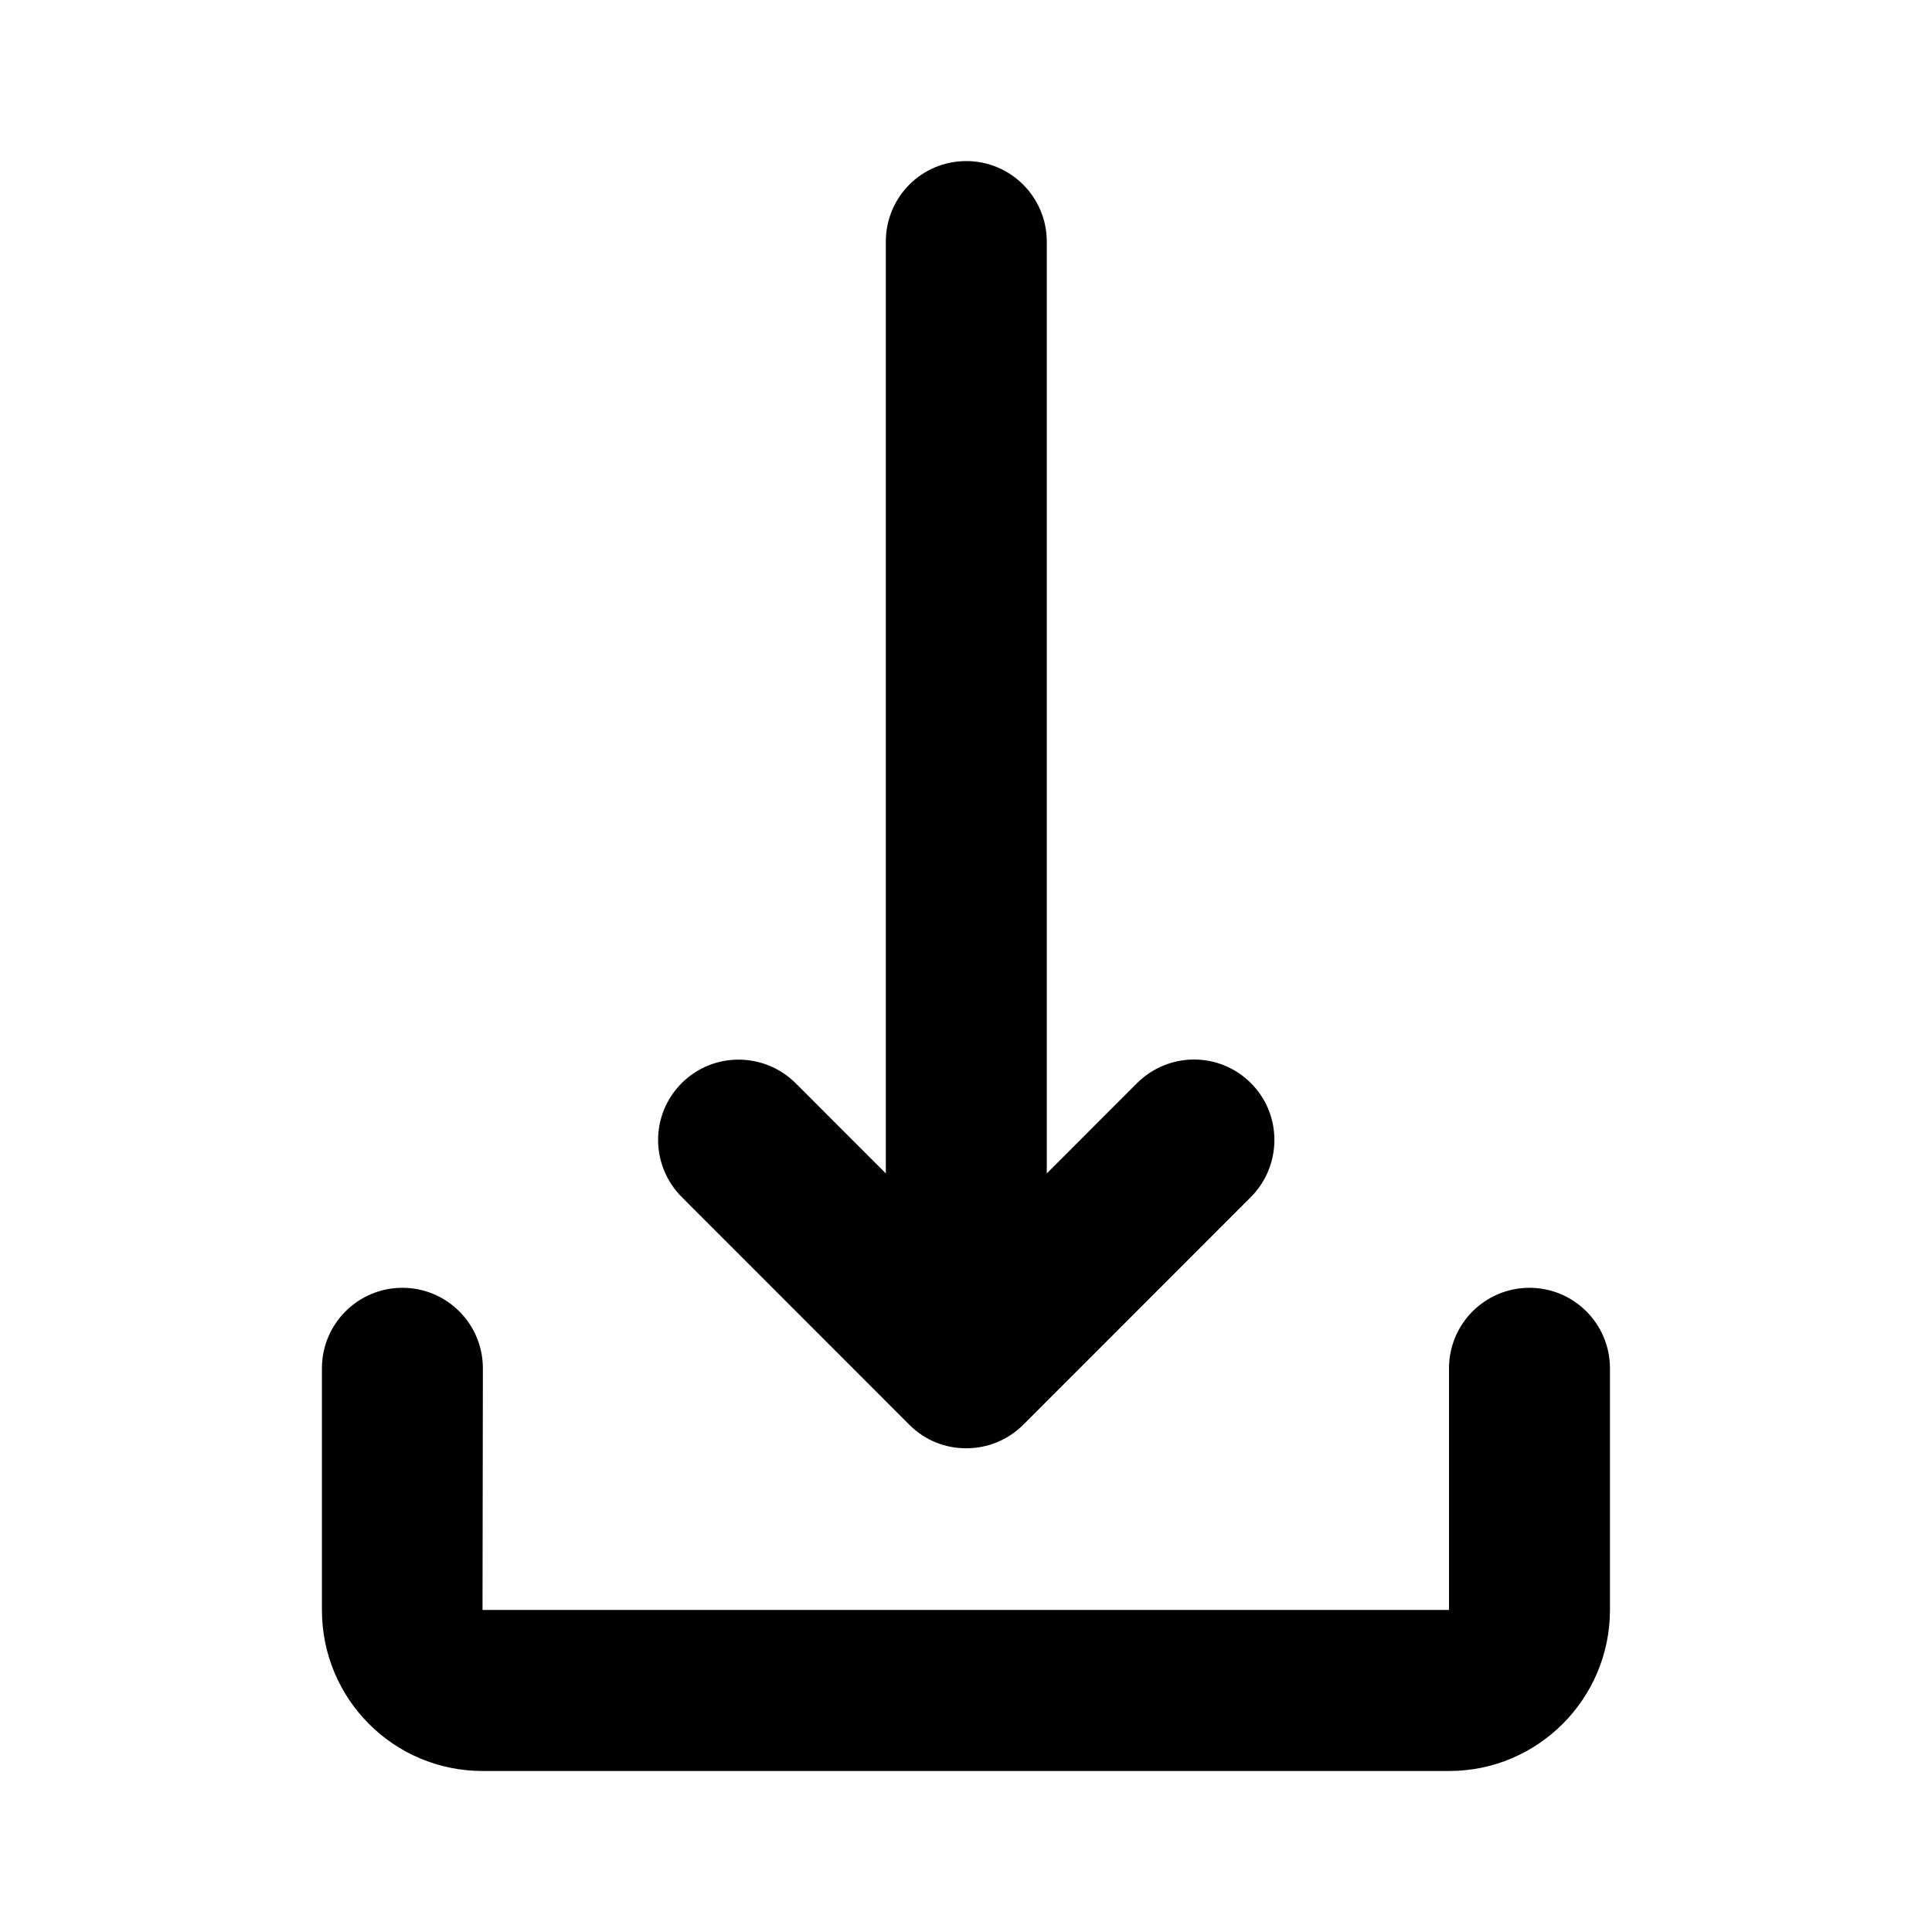
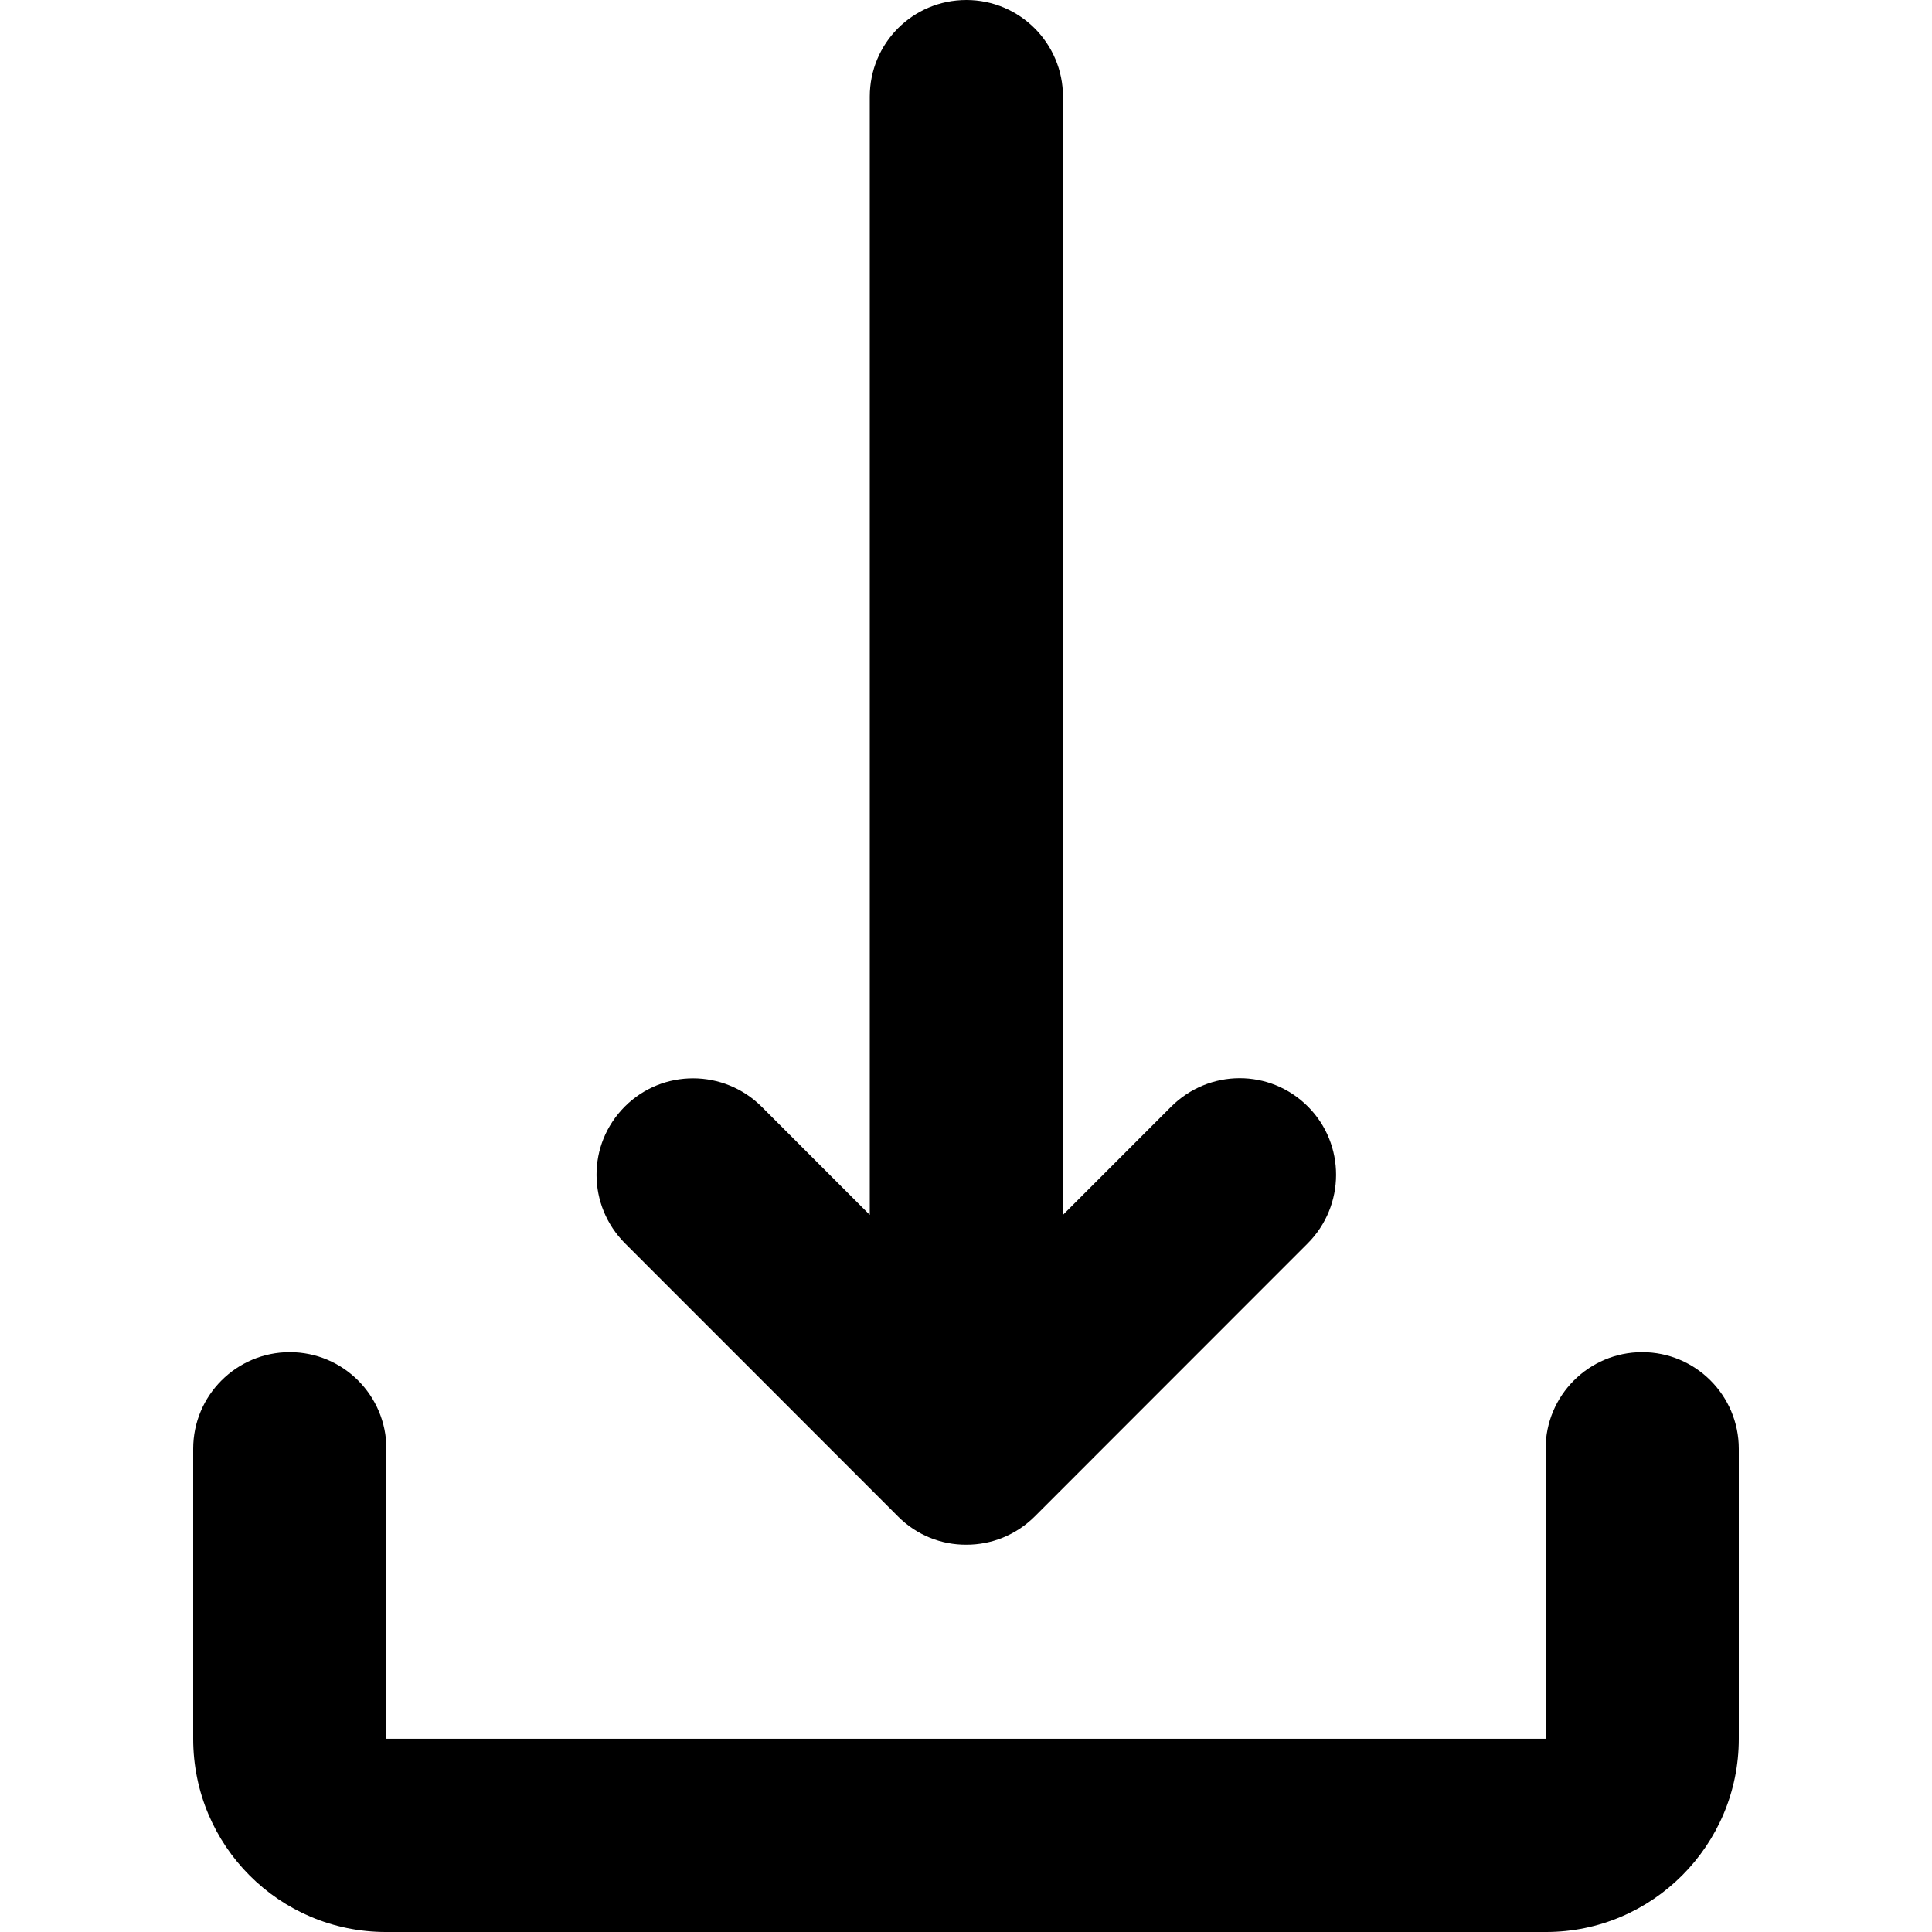
- <svg xmlns="http://www.w3.org/2000/svg" version="1.1" width="32" height="32" viewBox="0 0 32 32">
-   <path d="M13.181 17.944l1.491 1.492v-15.434c0-0.737 0.592-1.334 1.333-1.334 0.736 0 1.333 0.597 1.333 1.334v15.434l1.491-1.492c0.523-0.523 1.365-0.529 1.89-0.004 0.521 0.521 0.518 1.369-0.004 1.89l-3.763 3.765c-0.264 0.264-0.605 0.393-0.946 0.393-0.342 0.002-0.682-0.127-0.944-0.389-0.003-0.003-3.767-3.769-3.767-3.769-0.523-0.523-0.528-1.366-0.004-1.89 0.521-0.521 1.368-0.518 1.89 0.004zM24 26.666v-4.002c0-0.737 0.597-1.334 1.333-1.334s1.333 0.597 1.333 1.334v4.002c0 1.471-1.195 2.667-2.661 2.667h-16.012c-1.472 0-2.661-1.191-2.661-2.667v-4.002c0-0.737 0.597-1.334 1.333-1.334s1.333 0.597 1.333 1.334l-0.006 4.002 16.006 0z" />
+ <svg xmlns="http://www.w3.org/2000/svg" version="1.1" width="1500" height="1500" viewBox="0 0 1500 1500">
+   <path d="M591.416 859.324l83.873 83.906v-868.175c0-41.451 33.29-75.053 75-75.053 41.421 0 75 33.592 75 75.053v868.175l83.873-83.906c29.414-29.426 76.799-29.732 106.292-0.227 29.288 29.301 29.117 76.98-0.227 106.333l-211.679 211.761c-14.833 14.839-34.011 22.121-53.203 22.107-19.22 0.132-38.38-7.169-53.087-21.883-0.151-0.151-211.906-211.986-211.906-211.986-29.414-29.426-29.719-76.828-0.227-106.333 29.288-29.301 76.95-29.127 106.292 0.227zM1200 1349.958v-225.1c0-41.438 33.58-75.029 75-75.029s75 33.592 75 75.029v225.1c0 82.737-67.194 150.044-149.672 150.044h-900.658c-82.787 0-149.672-67.009-149.672-150.044v-225.1c0-41.438 33.58-75.029 75-75.029s75 33.592 75 75.029l-0.328 225.086 900.33 0.015z" />
</svg>
